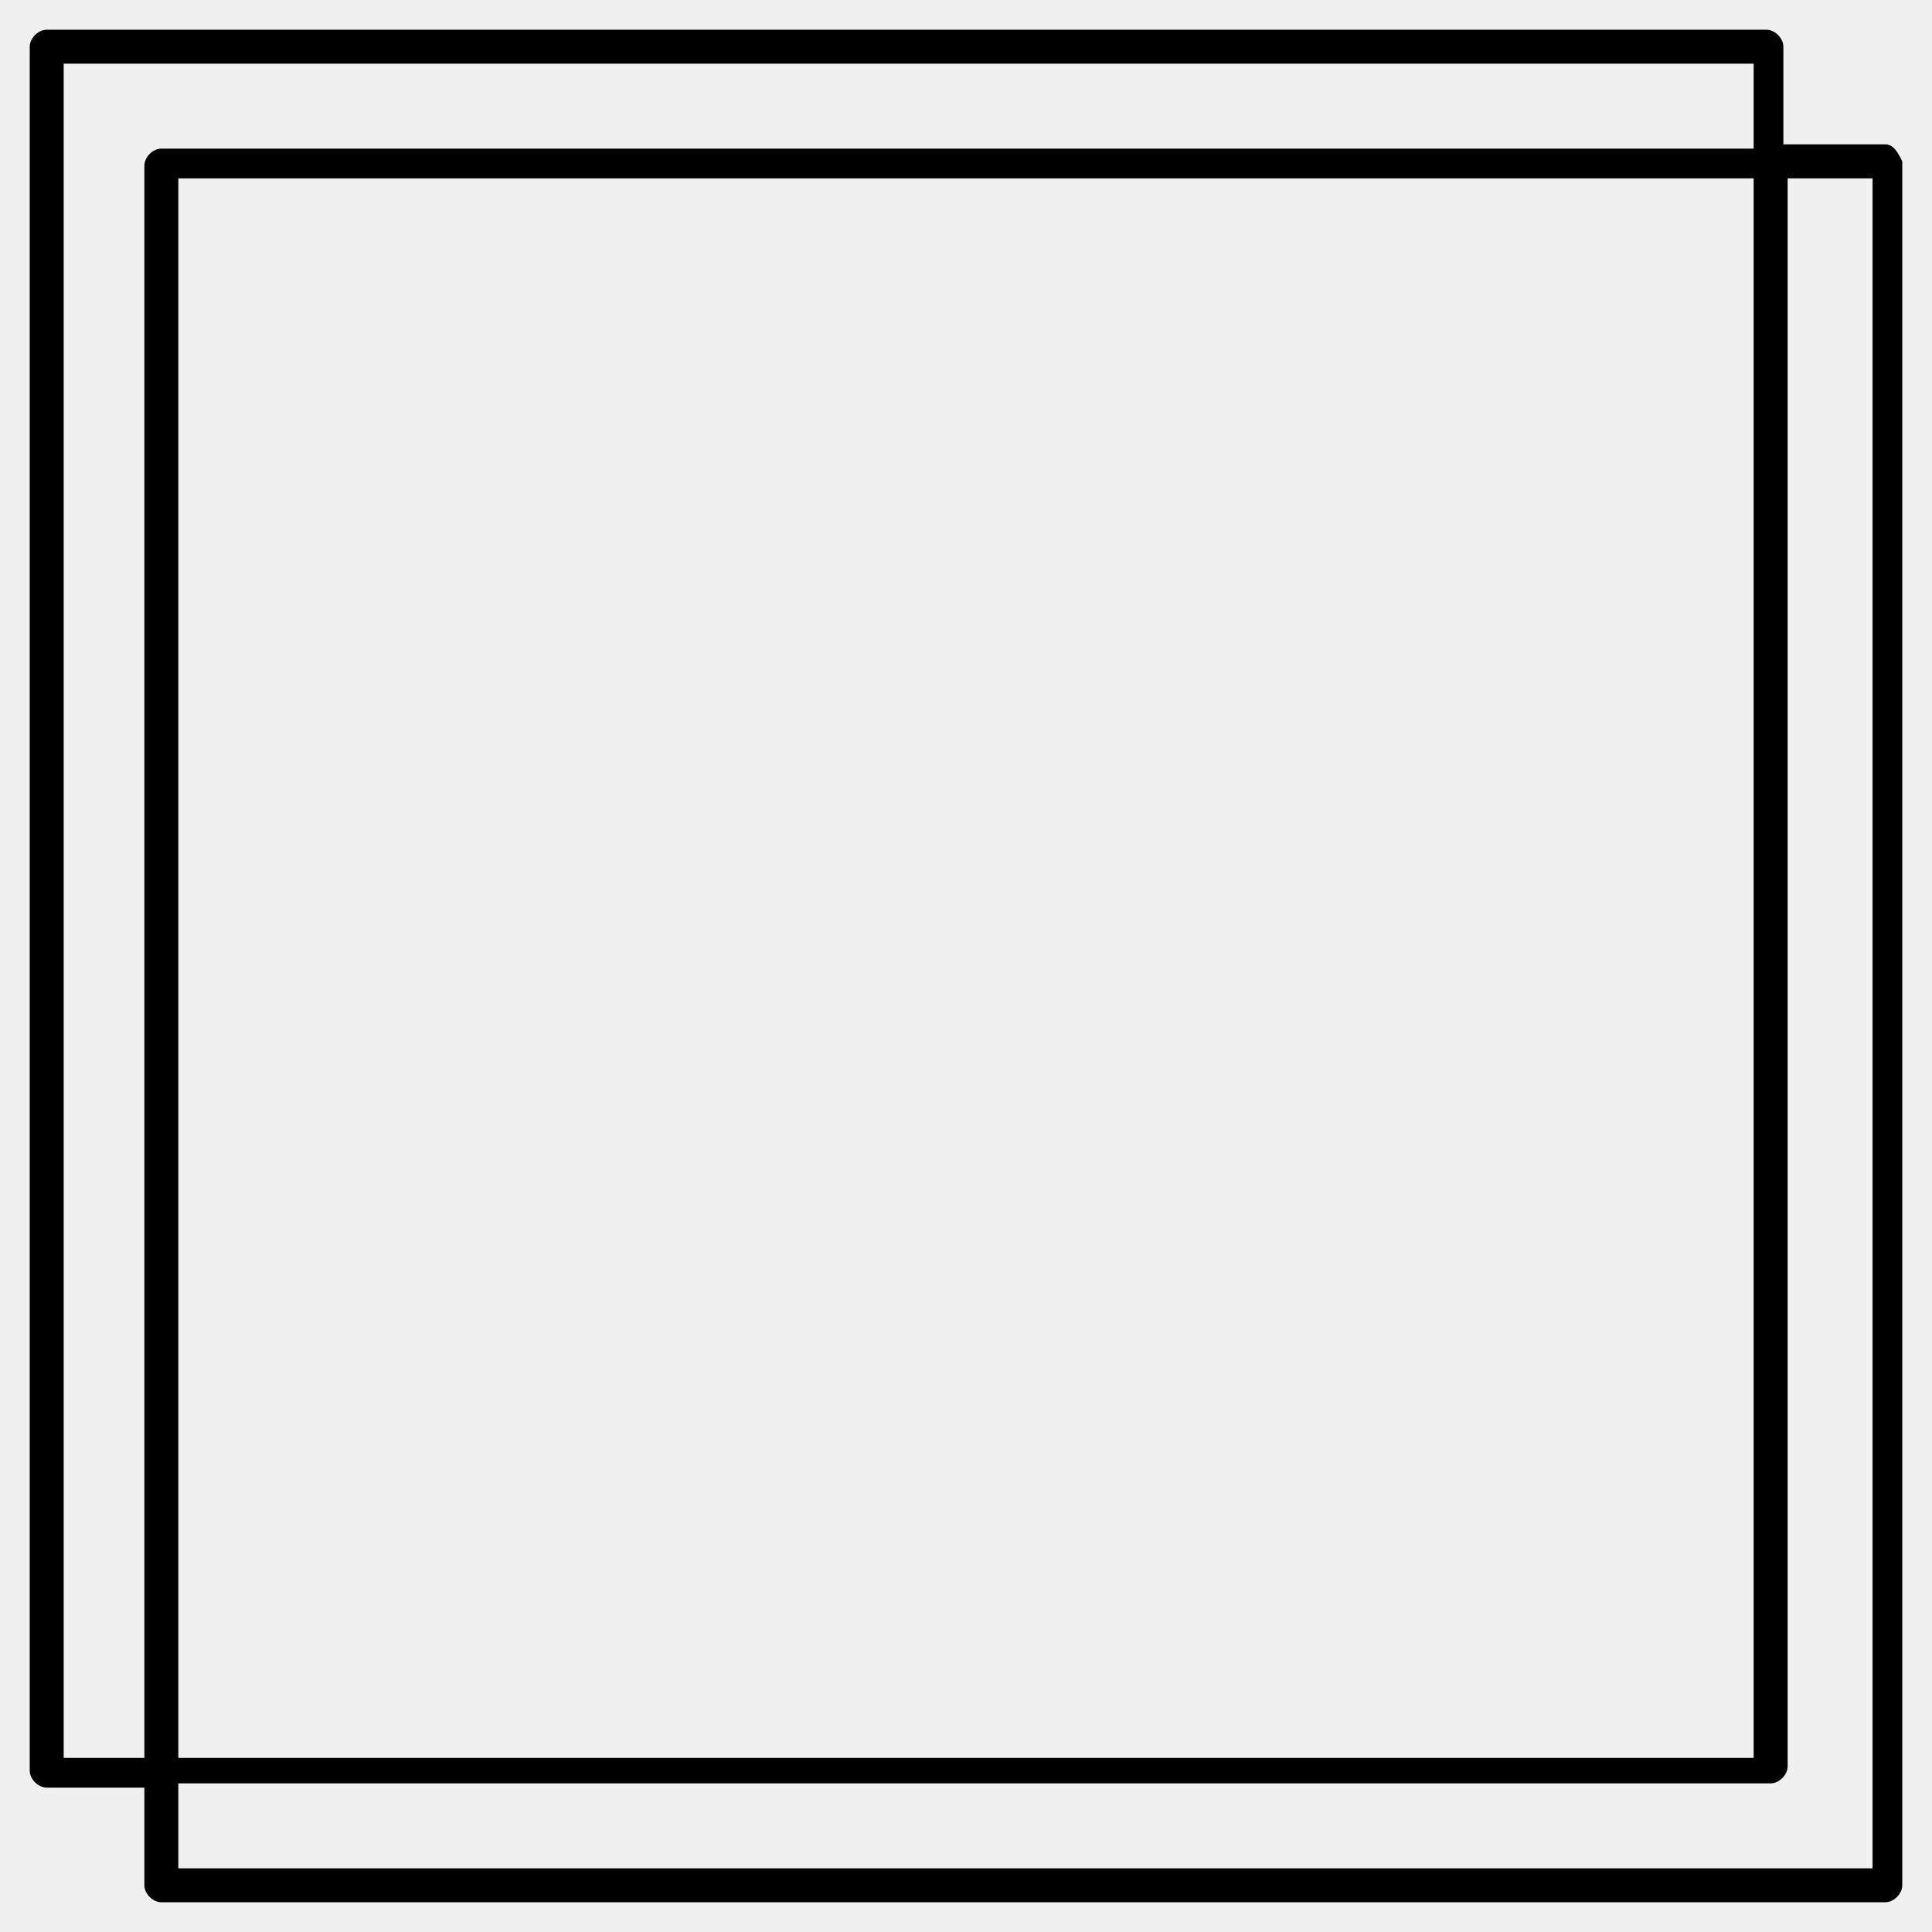
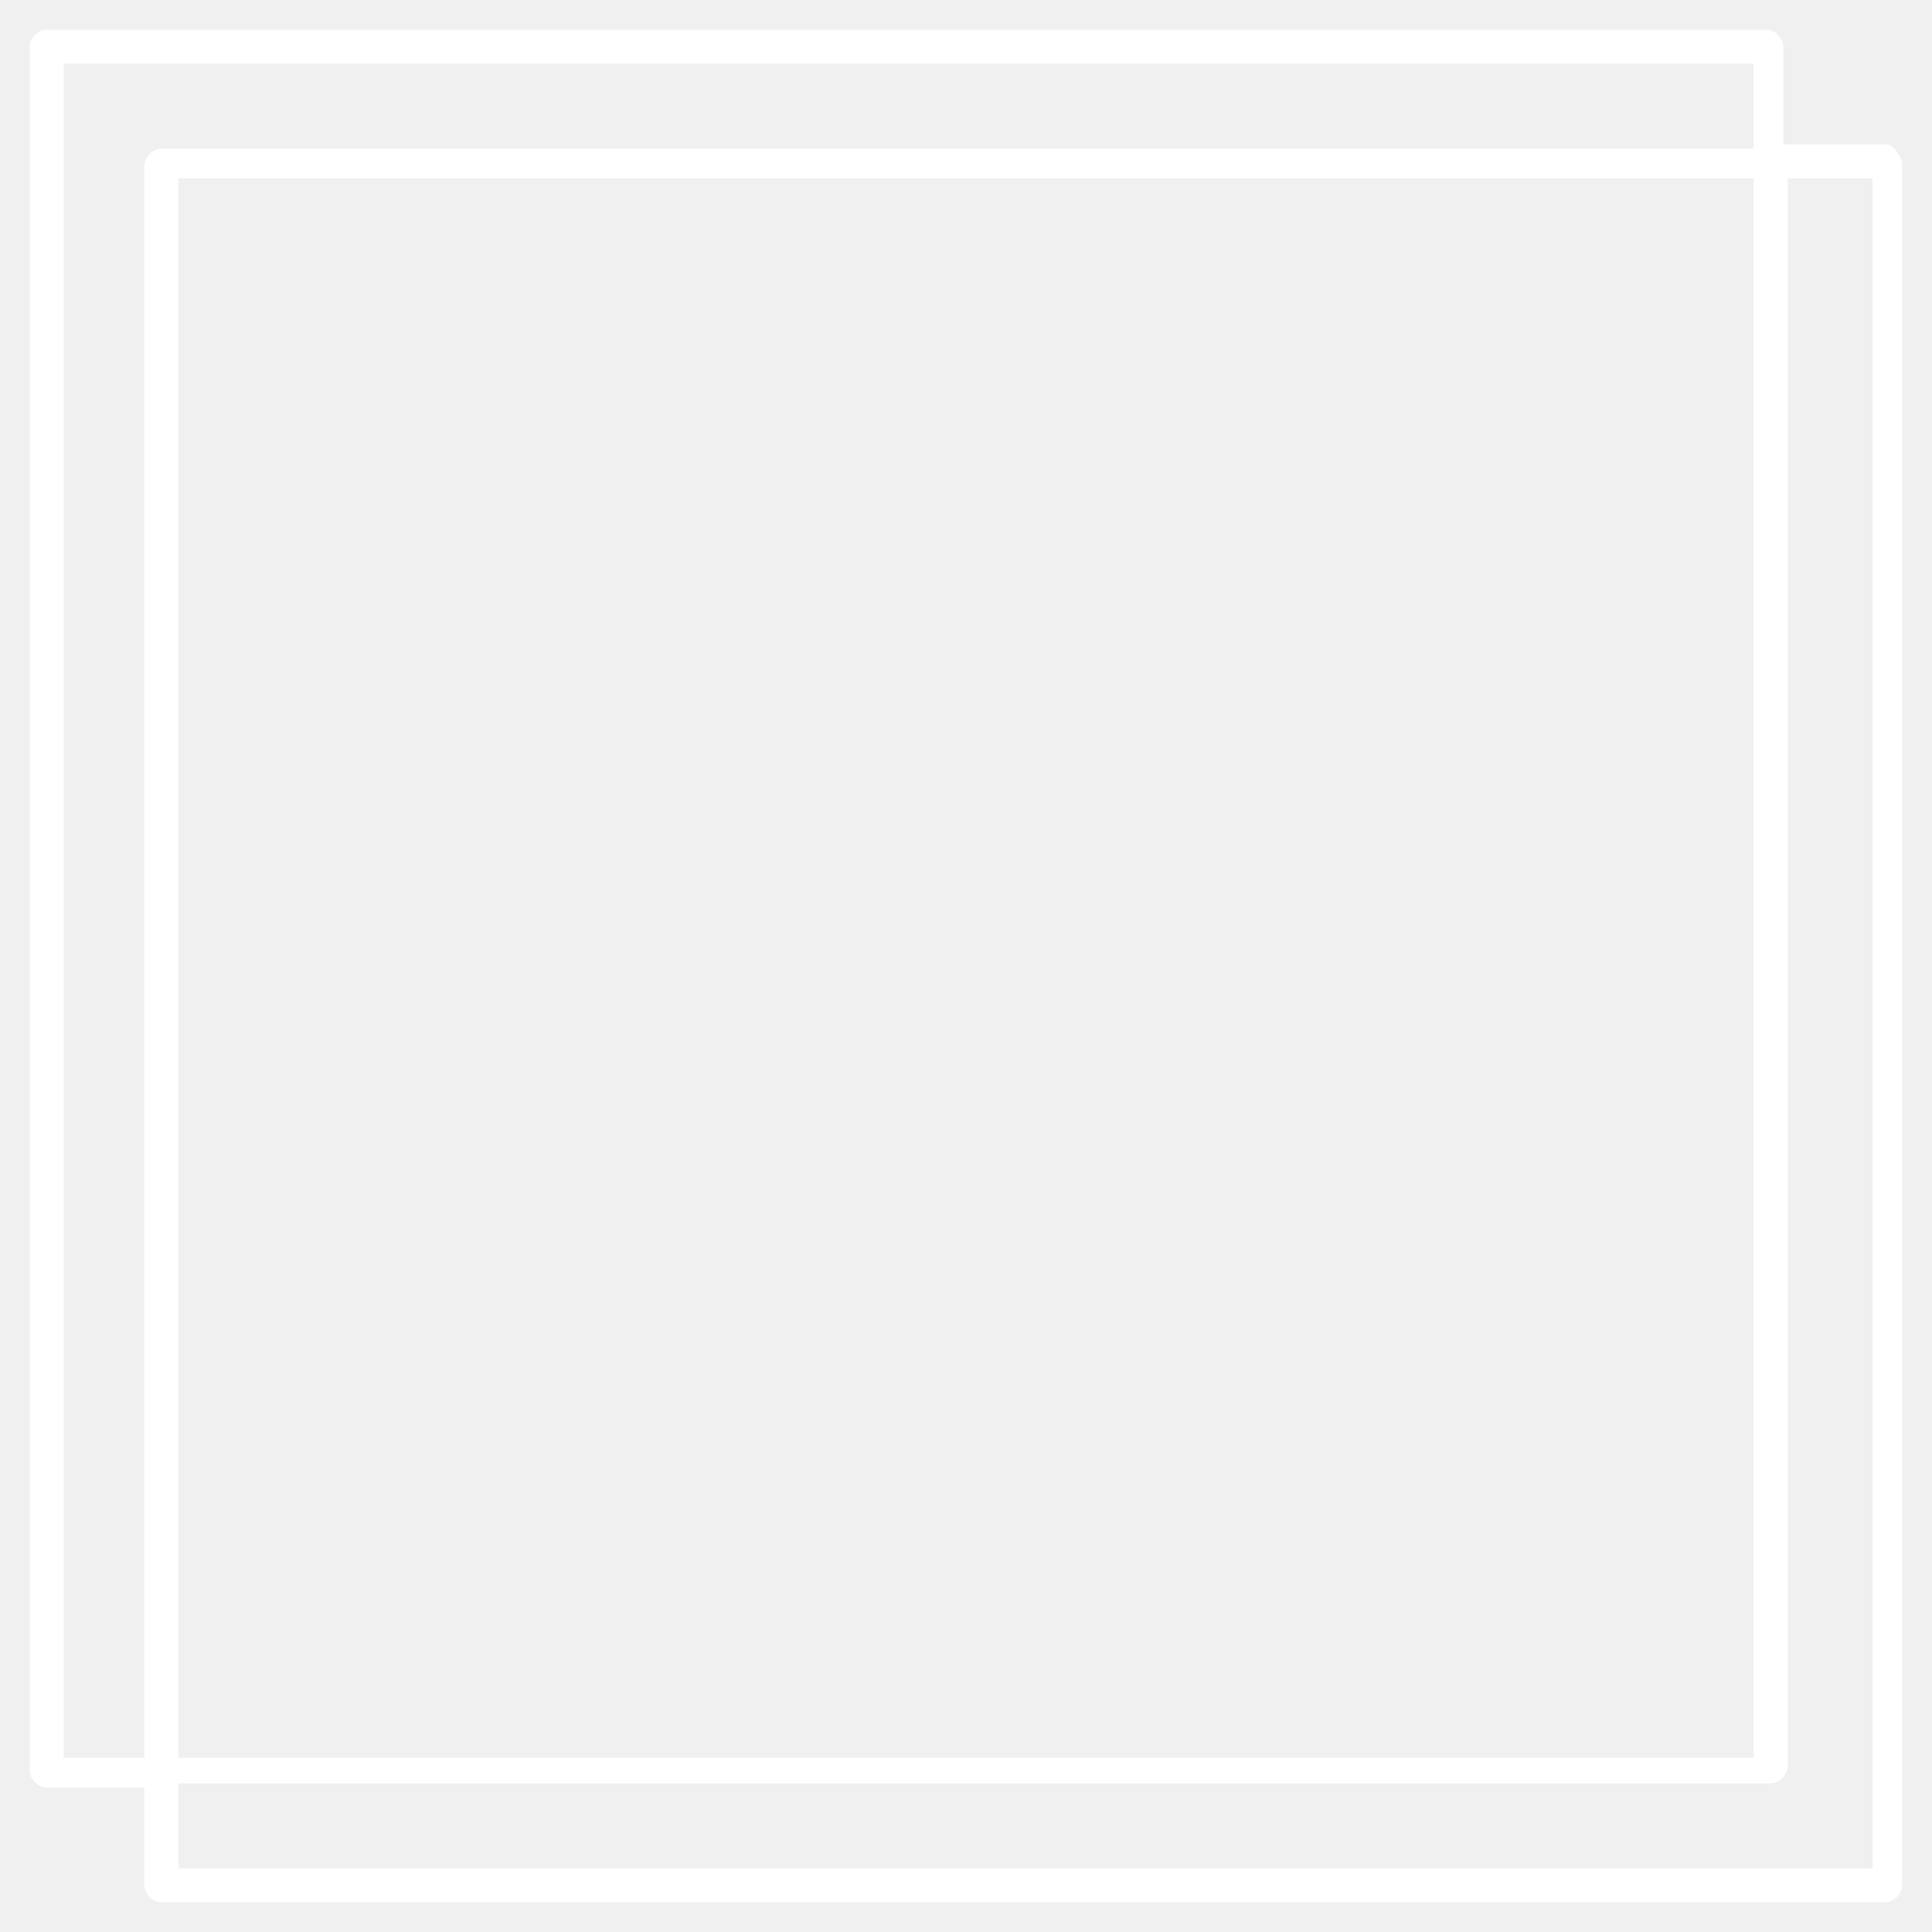
<svg xmlns="http://www.w3.org/2000/svg" version="1.1" id="Layer_1" x="0px" y="0px" viewBox="0 0 45.5 45.5" style="enable-background:new 0 0 45.5 45.5;" xml:space="preserve">
-   <path d="M44.4,3.4H42V1.1c0-0.2-0.2-0.4-0.4-0.4H1.1c-0.2,0-0.4,0.2-0.4,0.4v40.6c0,0.2,0.2,0.4,0.4,0.4h2.3v2.3  c0,0.2,0.2,0.4,0.4,0.4h40.6c0.2,0,0.4-0.2,0.4-0.4V3.8C44.7,3.6,44.6,3.4,44.4,3.4z M1.5,41.3V1.5h39.8v2H3.8  c-0.2,0-0.4,0.2-0.4,0.4v37.5H1.5V41.3z M41.3,4.2v37.2H4.2V4.2H41.3z M44,44H4.2v-2h37.5c0.2,0,0.4-0.2,0.4-0.4V4.2h2V44H44z" />
+   <style type="text/css">
+ 	.st0{fill:#FFFFFF;}
+ </style>
+   <path class="st0" d="M44.4,3.4H42V1.1c0-0.2-0.2-0.4-0.4-0.4H1.1c-0.2,0-0.4,0.2-0.4,0.4v40.6c0,0.2,0.2,0.4,0.4,0.4h2.3v2.3  c0,0.2,0.2,0.4,0.4,0.4h40.6c0.2,0,0.4-0.2,0.4-0.4V3.8C44.7,3.6,44.6,3.4,44.4,3.4z M1.5,41.3V1.5h39.8v2H3.8  c-0.2,0-0.4,0.2-0.4,0.4v37.5H1.5V41.3z M41.3,4.2v37.2H4.2V4.2H41.3z M44,44H4.2v-2h37.5c0.2,0,0.4-0.2,0.4-0.4V4.2h2V44H44z" />
</svg>
